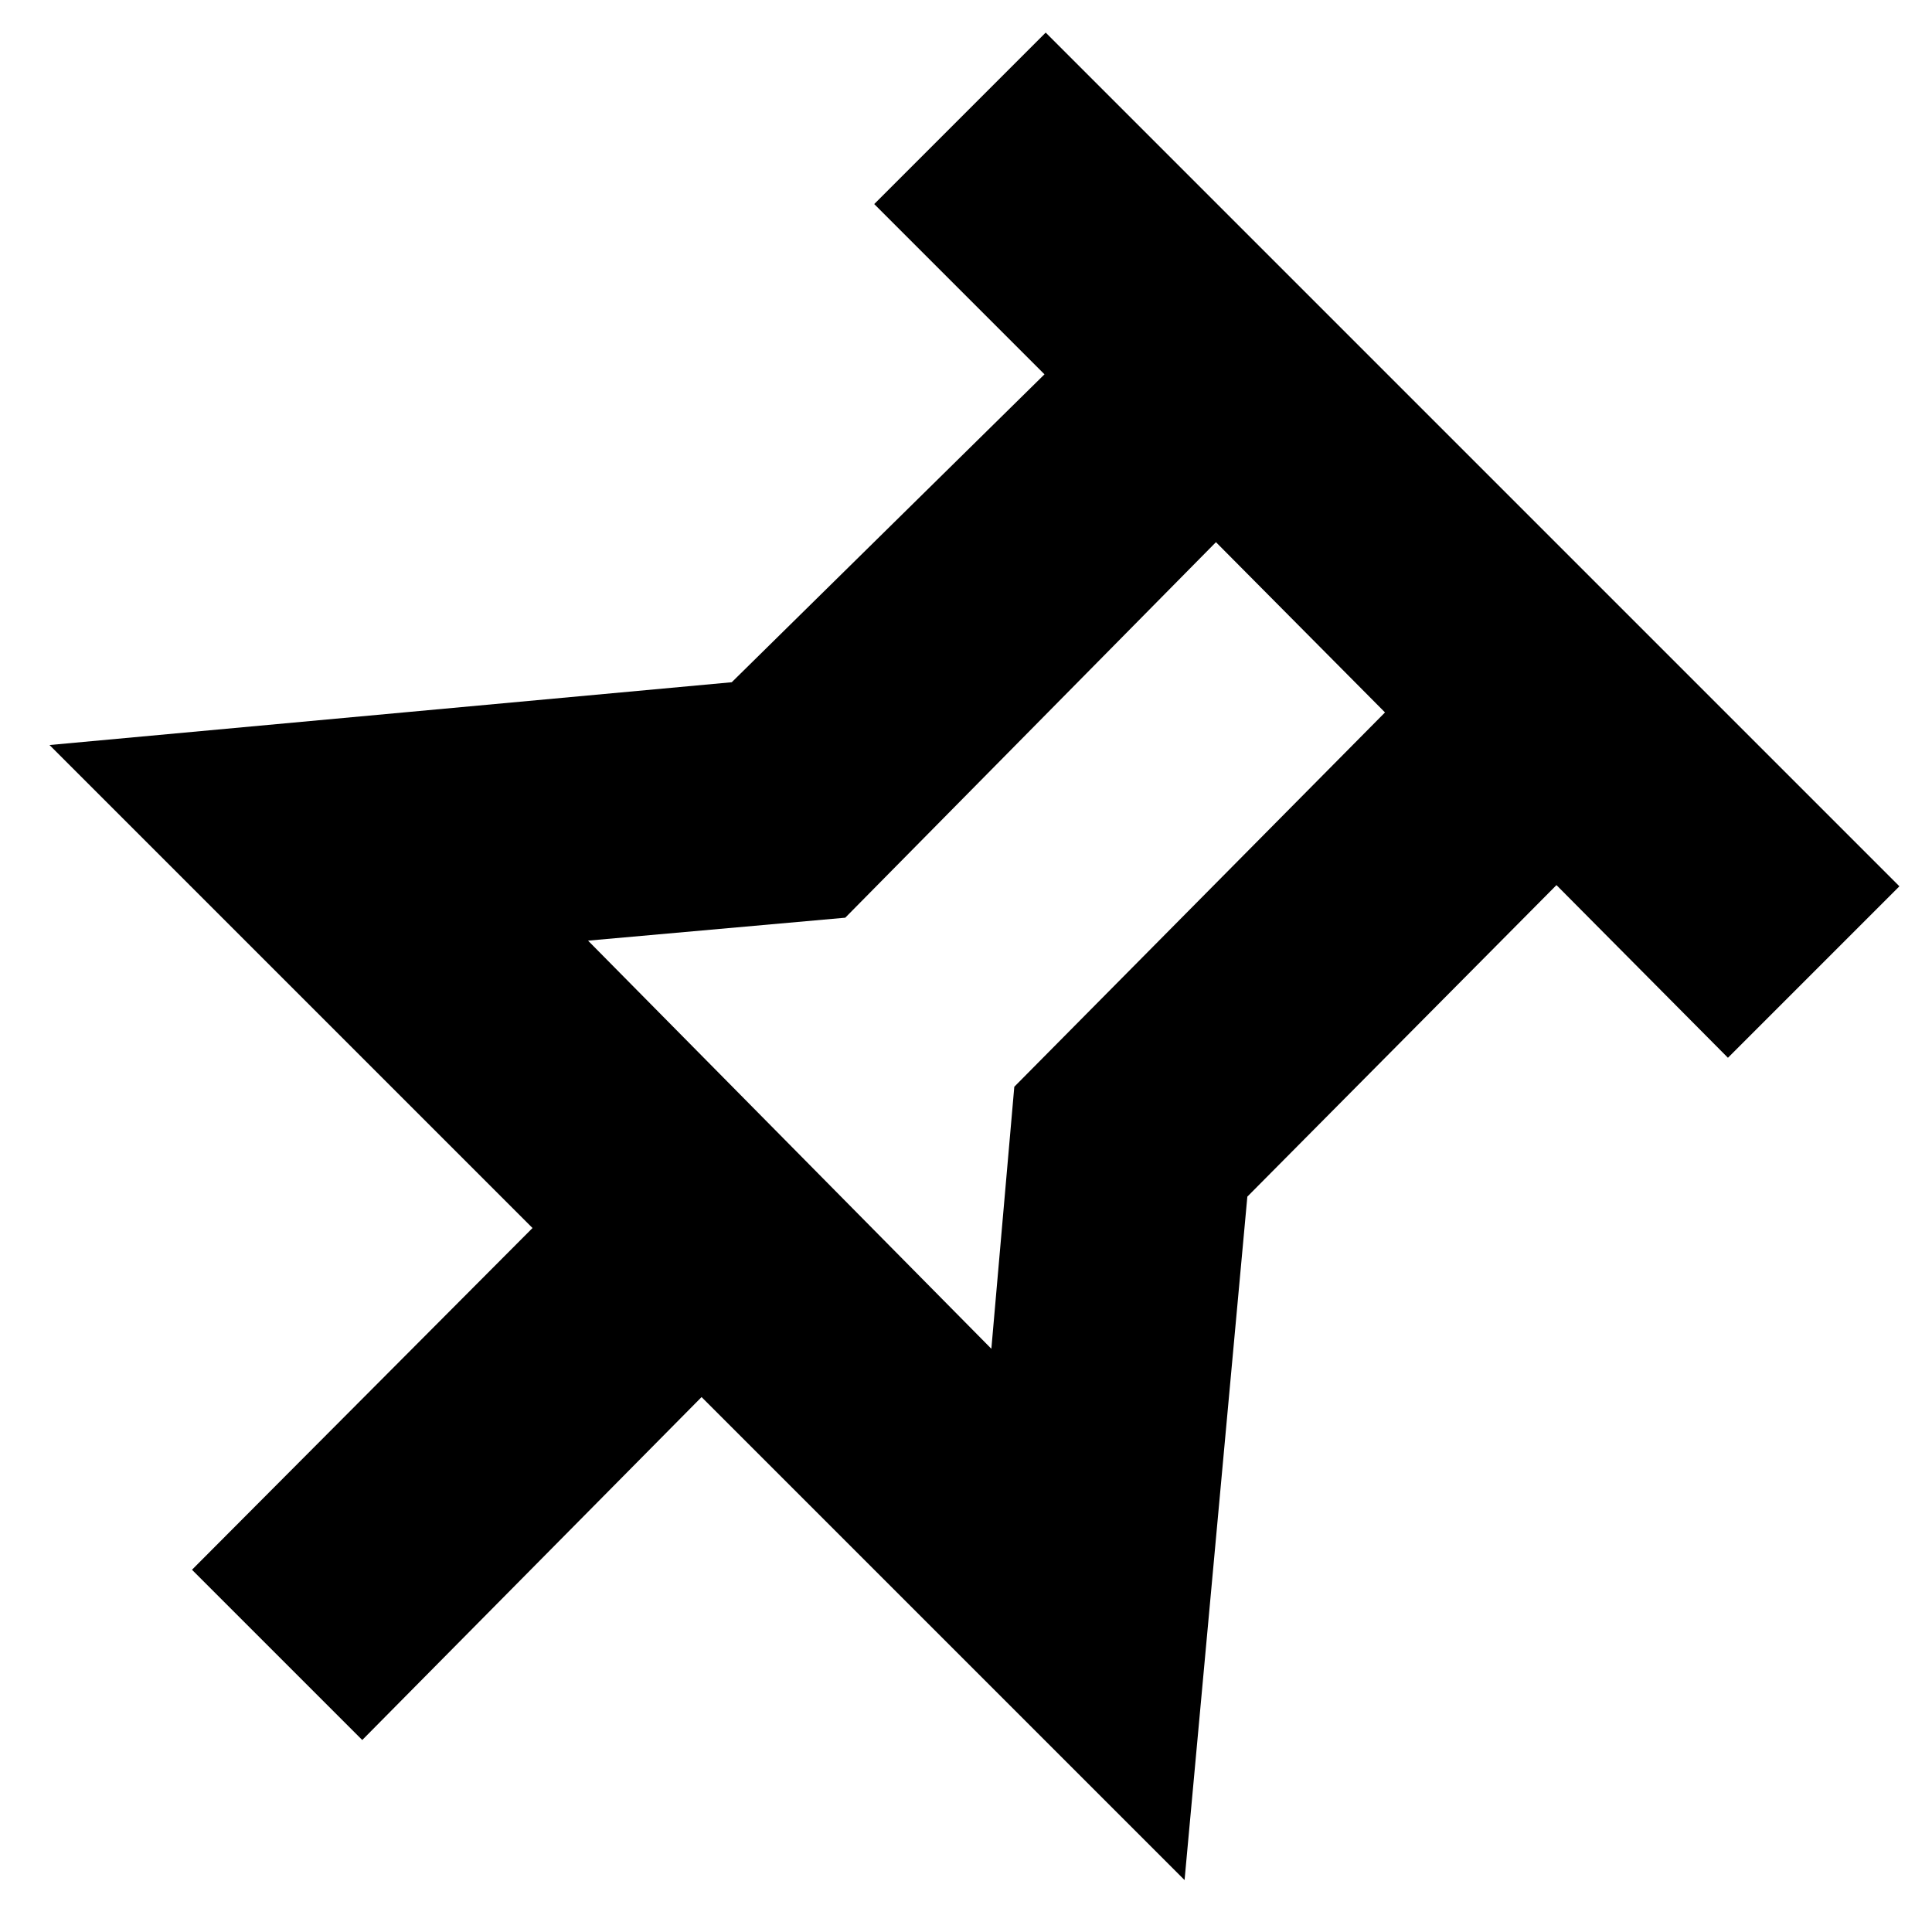
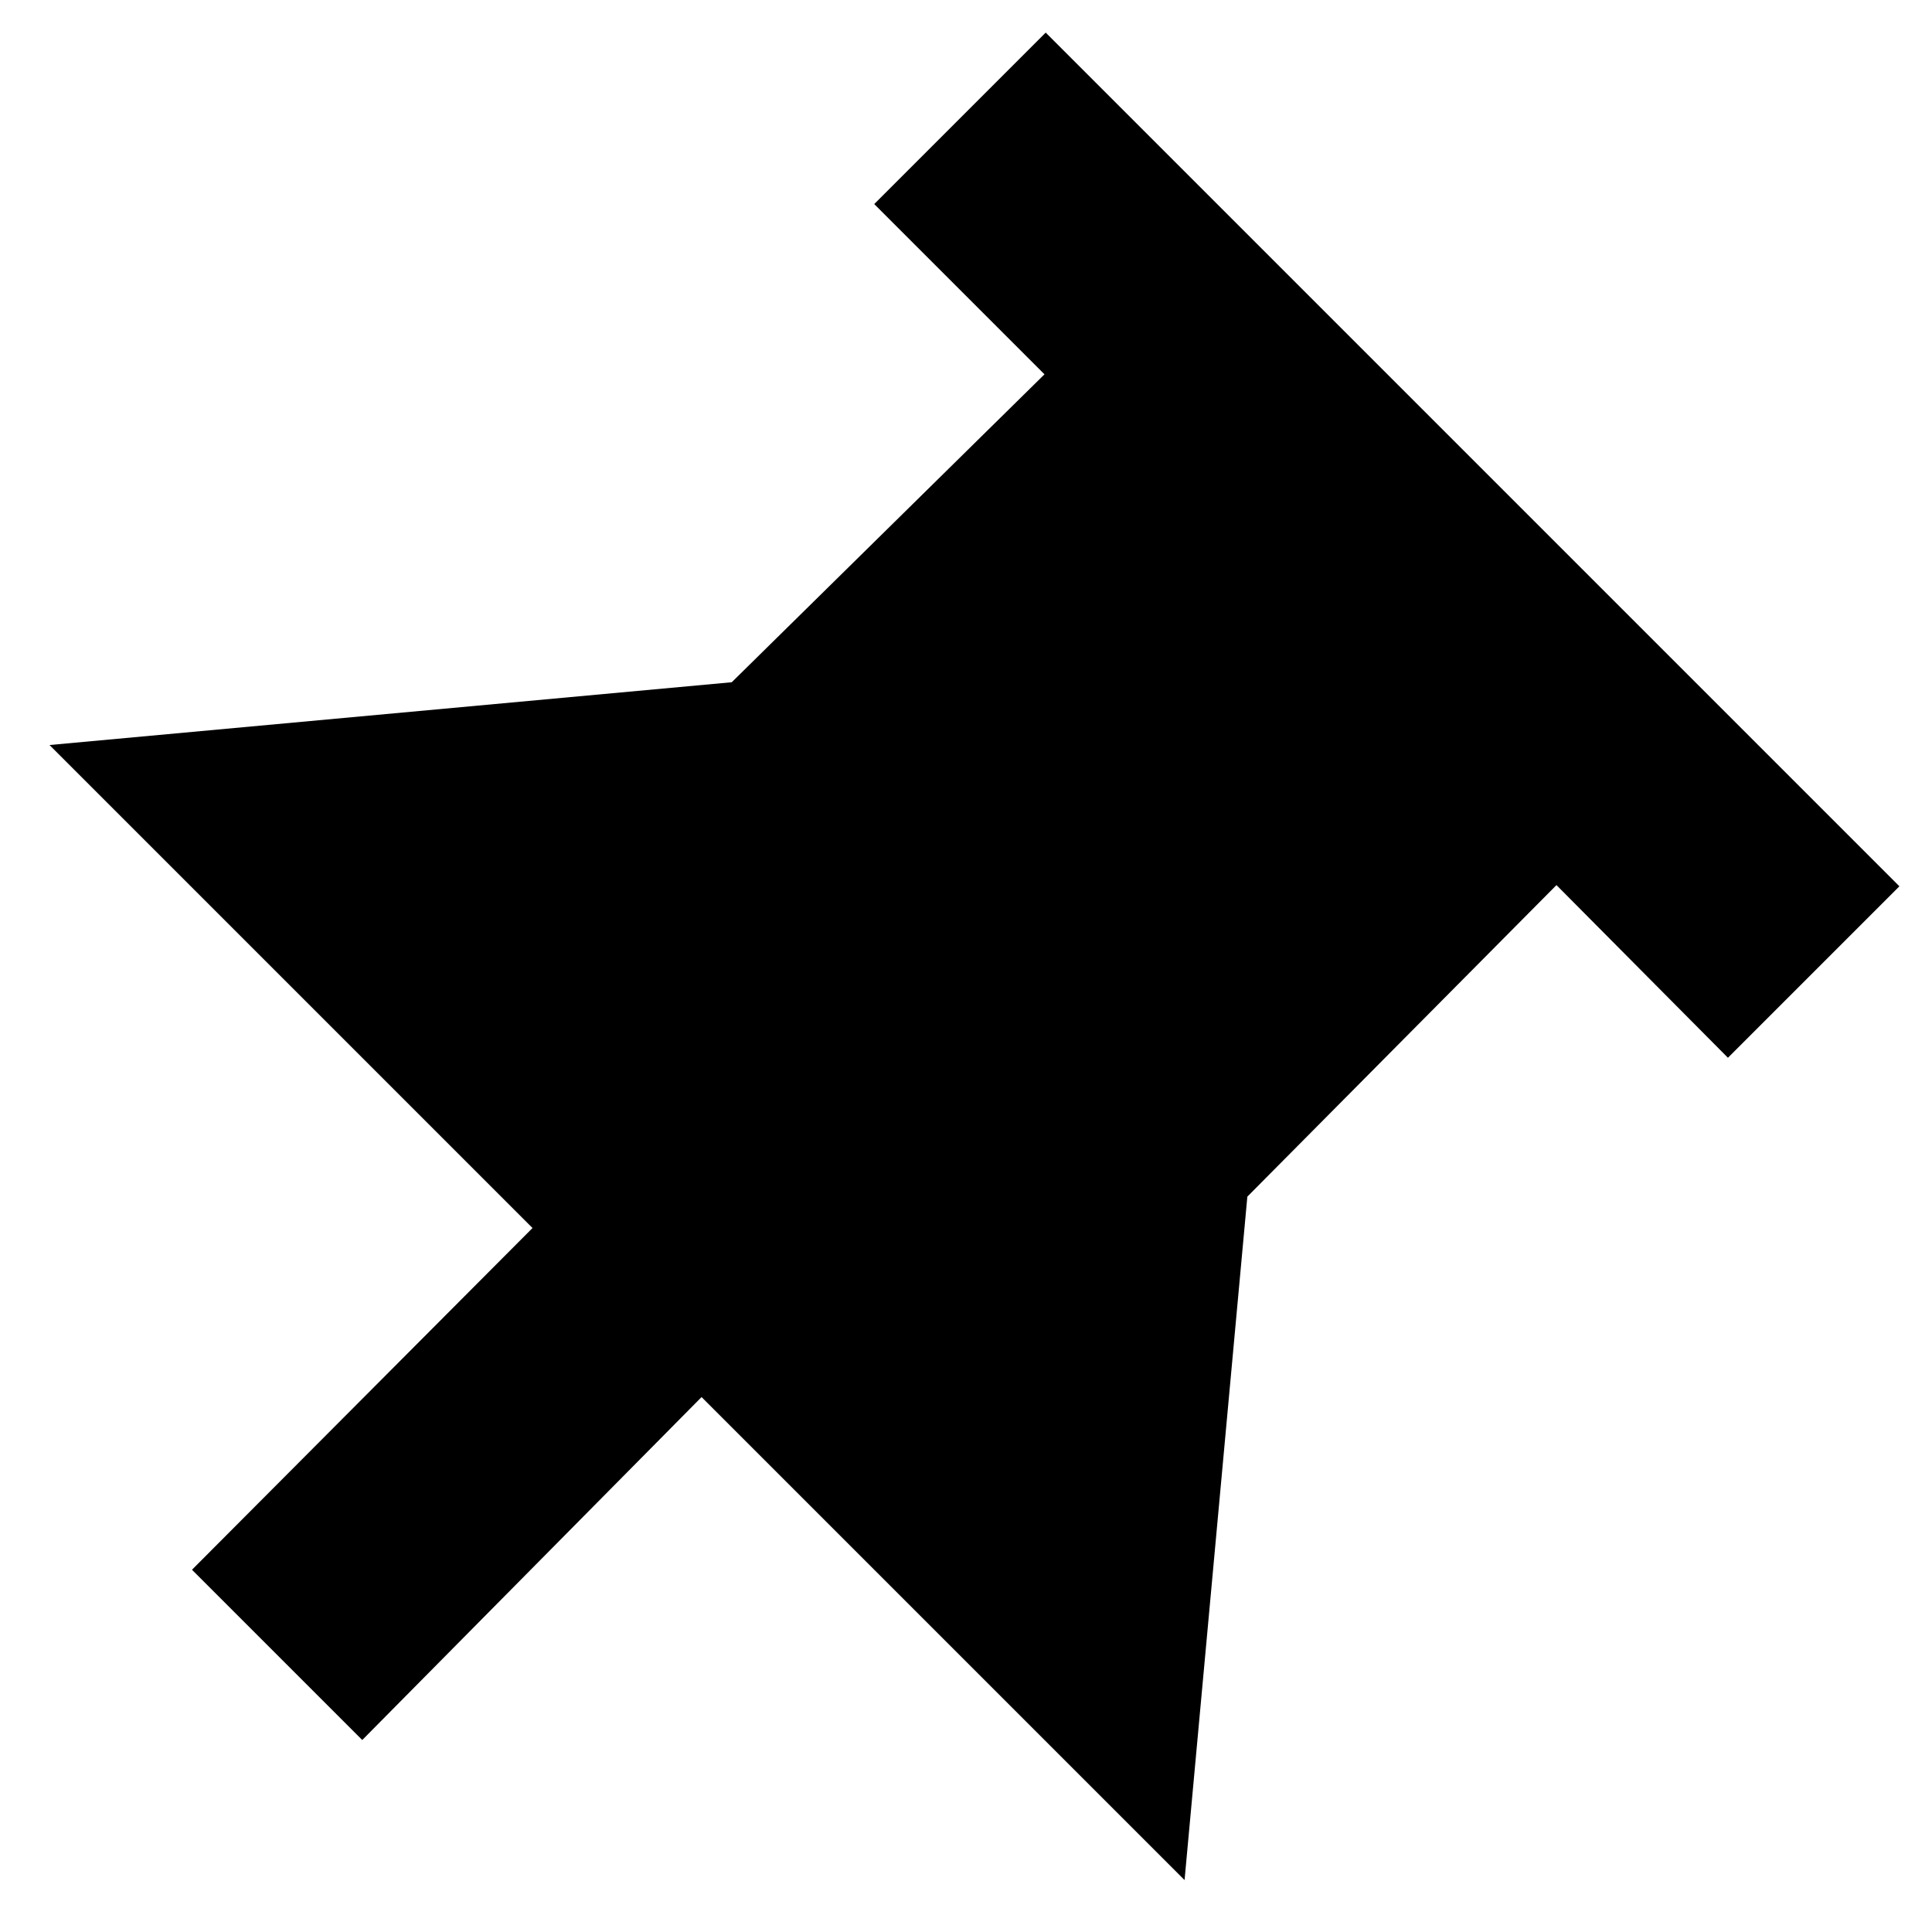
<svg xmlns="http://www.w3.org/2000/svg" viewBox="0 0 16 16">
  <rect x="0" fill="none" width="16" height="16" />
-   <path d="M4.41 10.17l-4-4 5.65-0.52L8.65 3.1 7.24 1.69l1.42-1.42 7.07 7.07 -1.42 1.42 -1.42-1.43 -2.56 2.58 -0.52 5.66 -4-4L3 14.41 1.59 13 4.41 10.17zM8.21 11.17L8.4 9l3.07-3.1 -1.4-1.41L7 7.6 4.87 7.79 8.21 11.17z" />
+   <path d="M15.73 7.34l-1.42 1.42 -1.42-1.43 -2.56 2.58 -0.52 5.66 -4-4L3 14.41 1.59 13l2.82-2.83 -4-4 5.65-0.52L8.65 3.1 7.24 1.69l1.42-1.42L15.73 7.34z" />
</svg>
